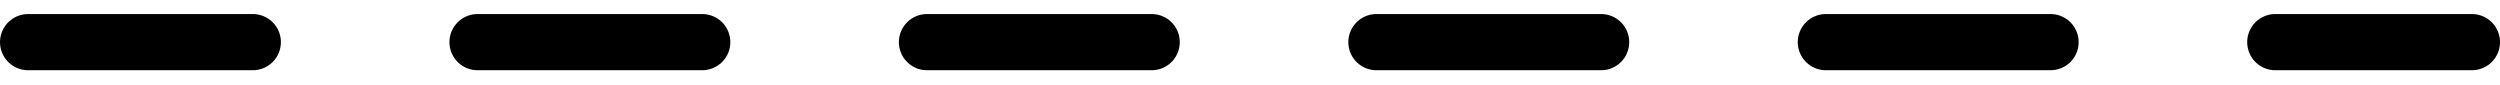
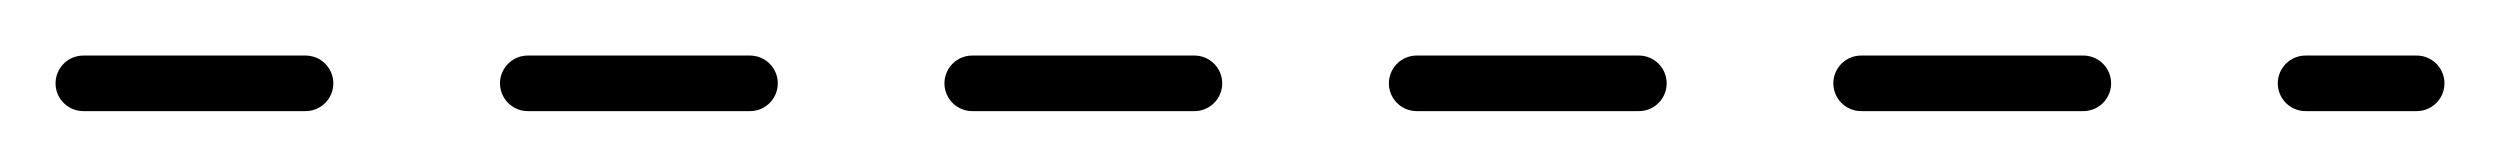
- <svg xmlns="http://www.w3.org/2000/svg" width="89px" height="3px" viewBox="0 0 89 3" version="1.1">
-   <g id="Page-1" stroke="none" stroke-width="1" fill="none" fill-rule="evenodd" stroke-dasharray="8" stroke-linecap="round">
-     <g id="Constellation-Canvas" transform="translate(-175, -7585)" stroke="#000000" stroke-width="2">
-       <g id="Relationships" transform="translate(0, 7452)">
-         <g id="Lego" transform="translate(176, 134)">
-           <line x1="-3.01841885e-16" y1="0.5" x2="87" y2="0.5" id="Line-2" />
-         </g>
-       </g>
-     </g>
+ <svg xmlns="http://www.w3.org/2000/svg" width="90px" height="6px" viewBox="0 0 90 6" version="1.1">
+   <g id="Constellation-Canvas" stroke="#000000" stroke-width="2" stroke-dasharray="8" stroke-linecap="round">
+     <line x1="3" y1="3" x2="87" y2="3" />
  </g>
</svg>
